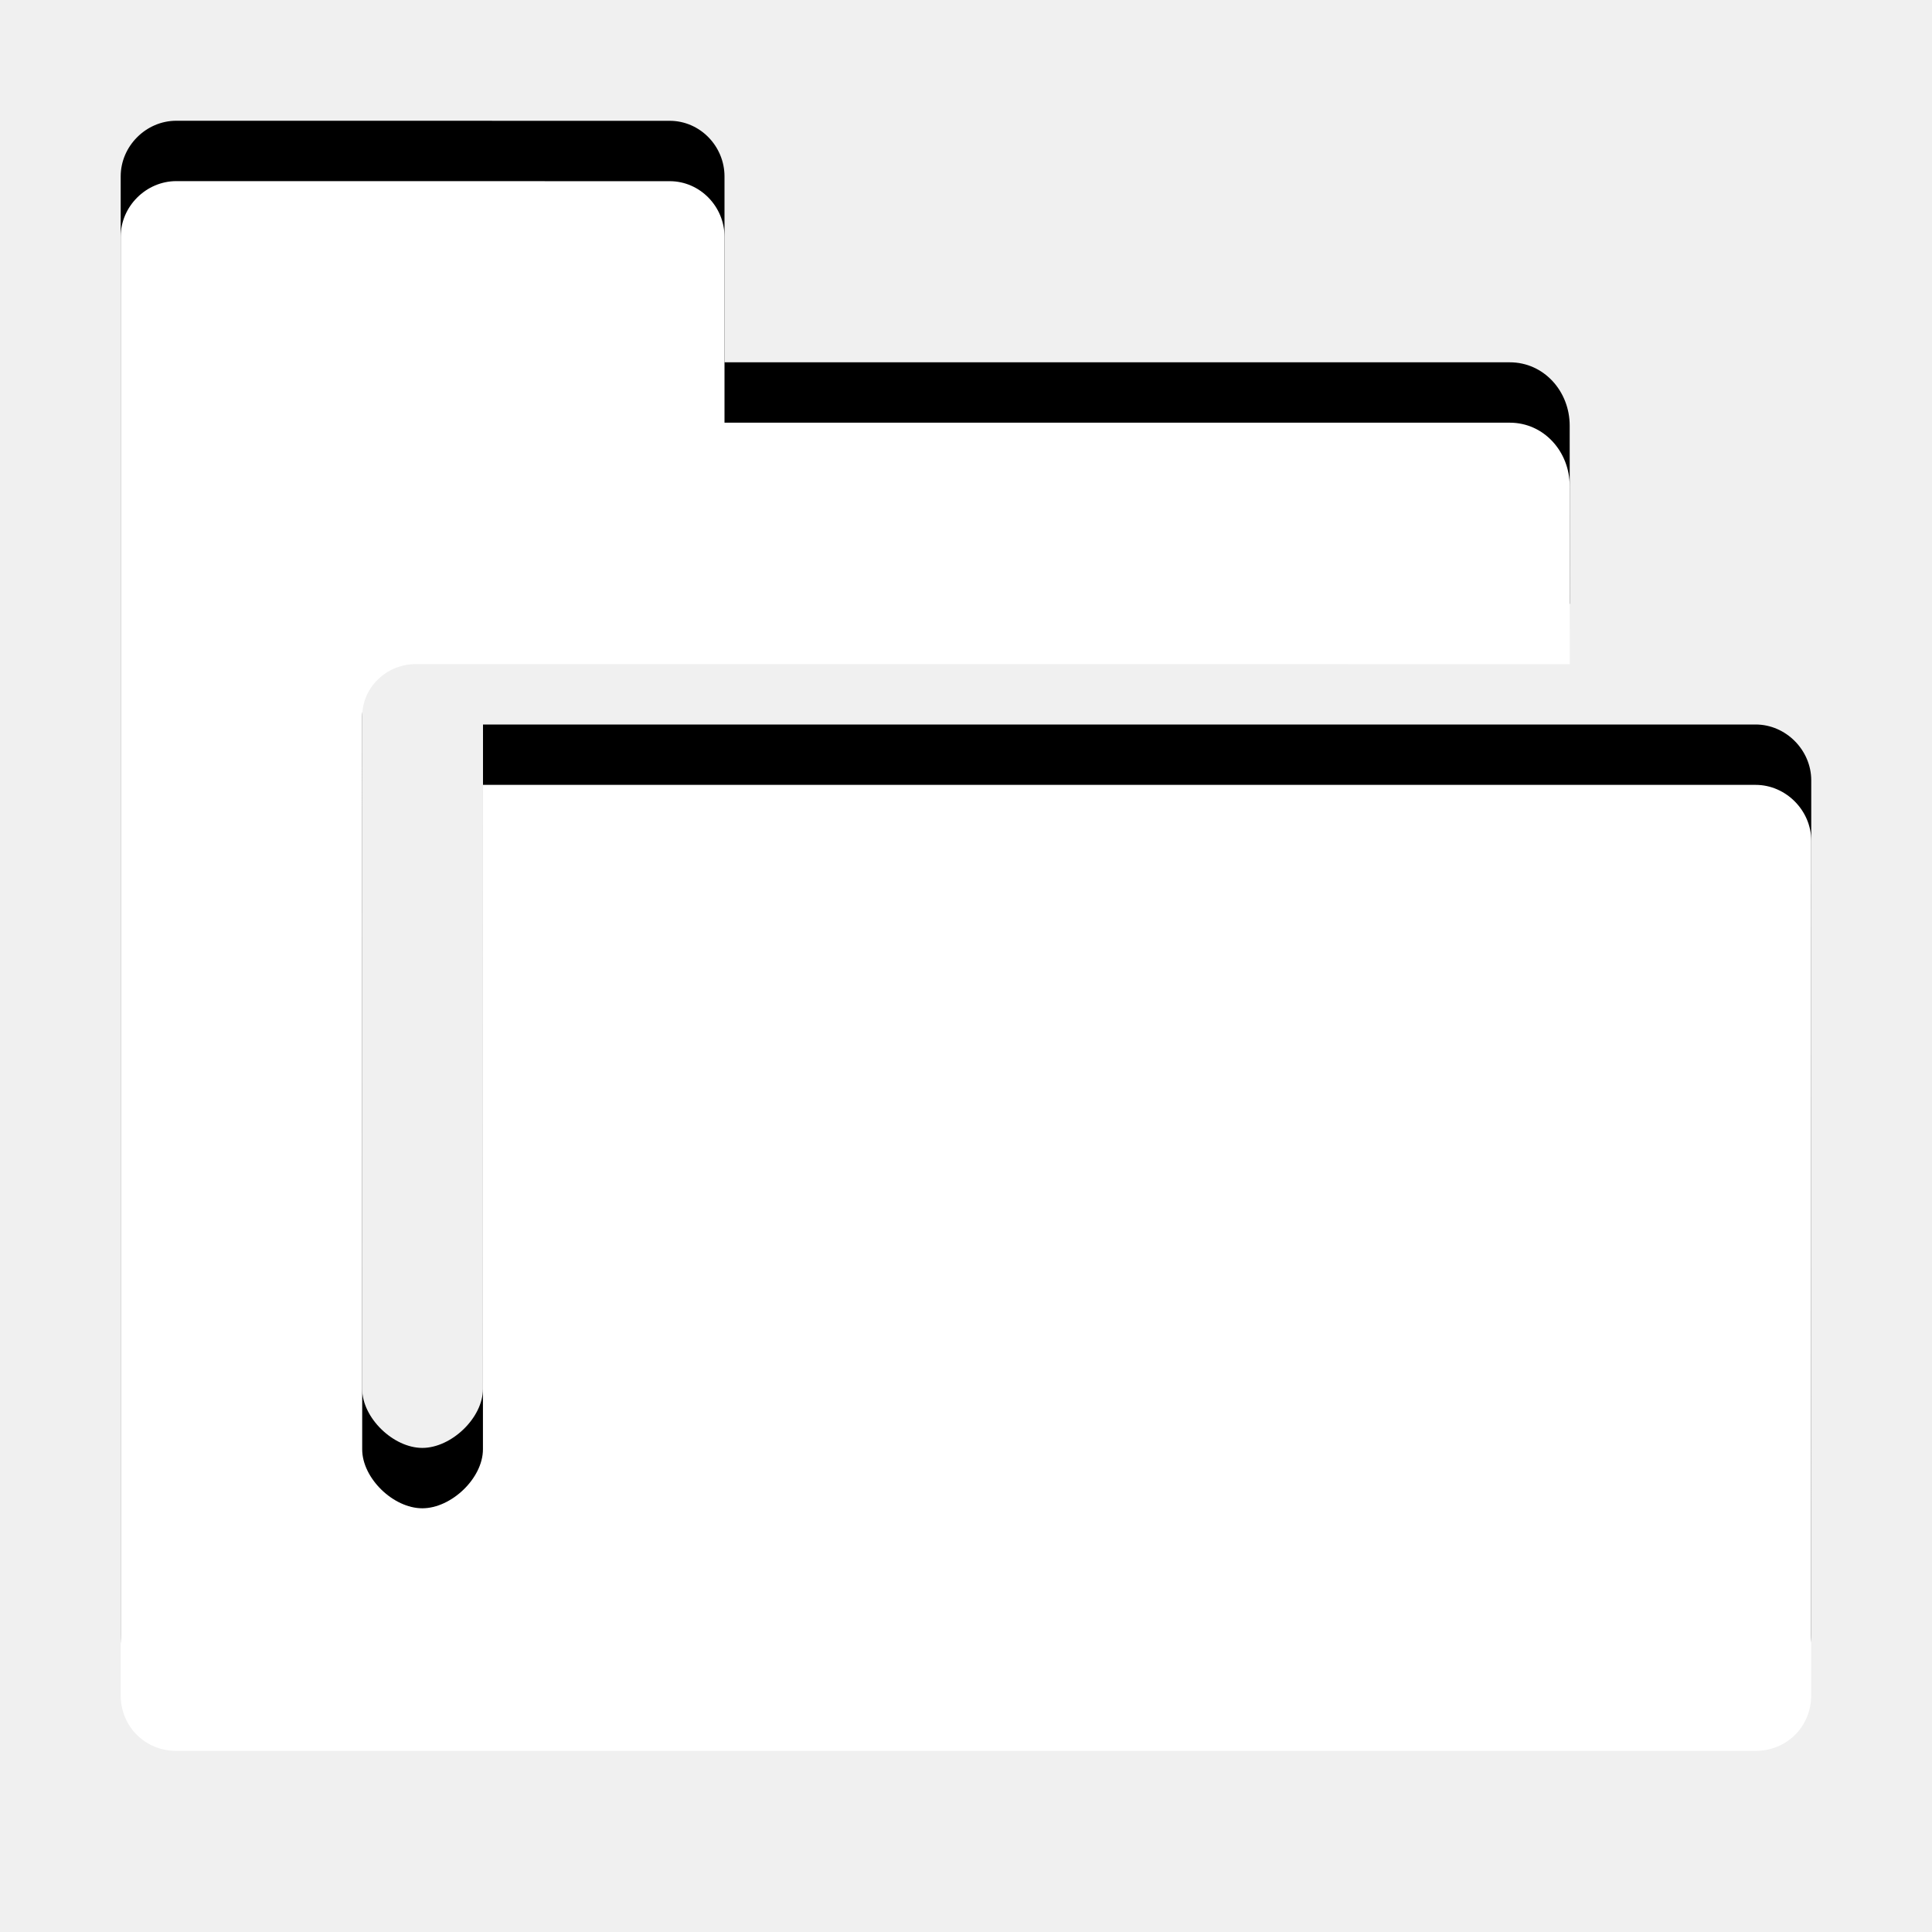
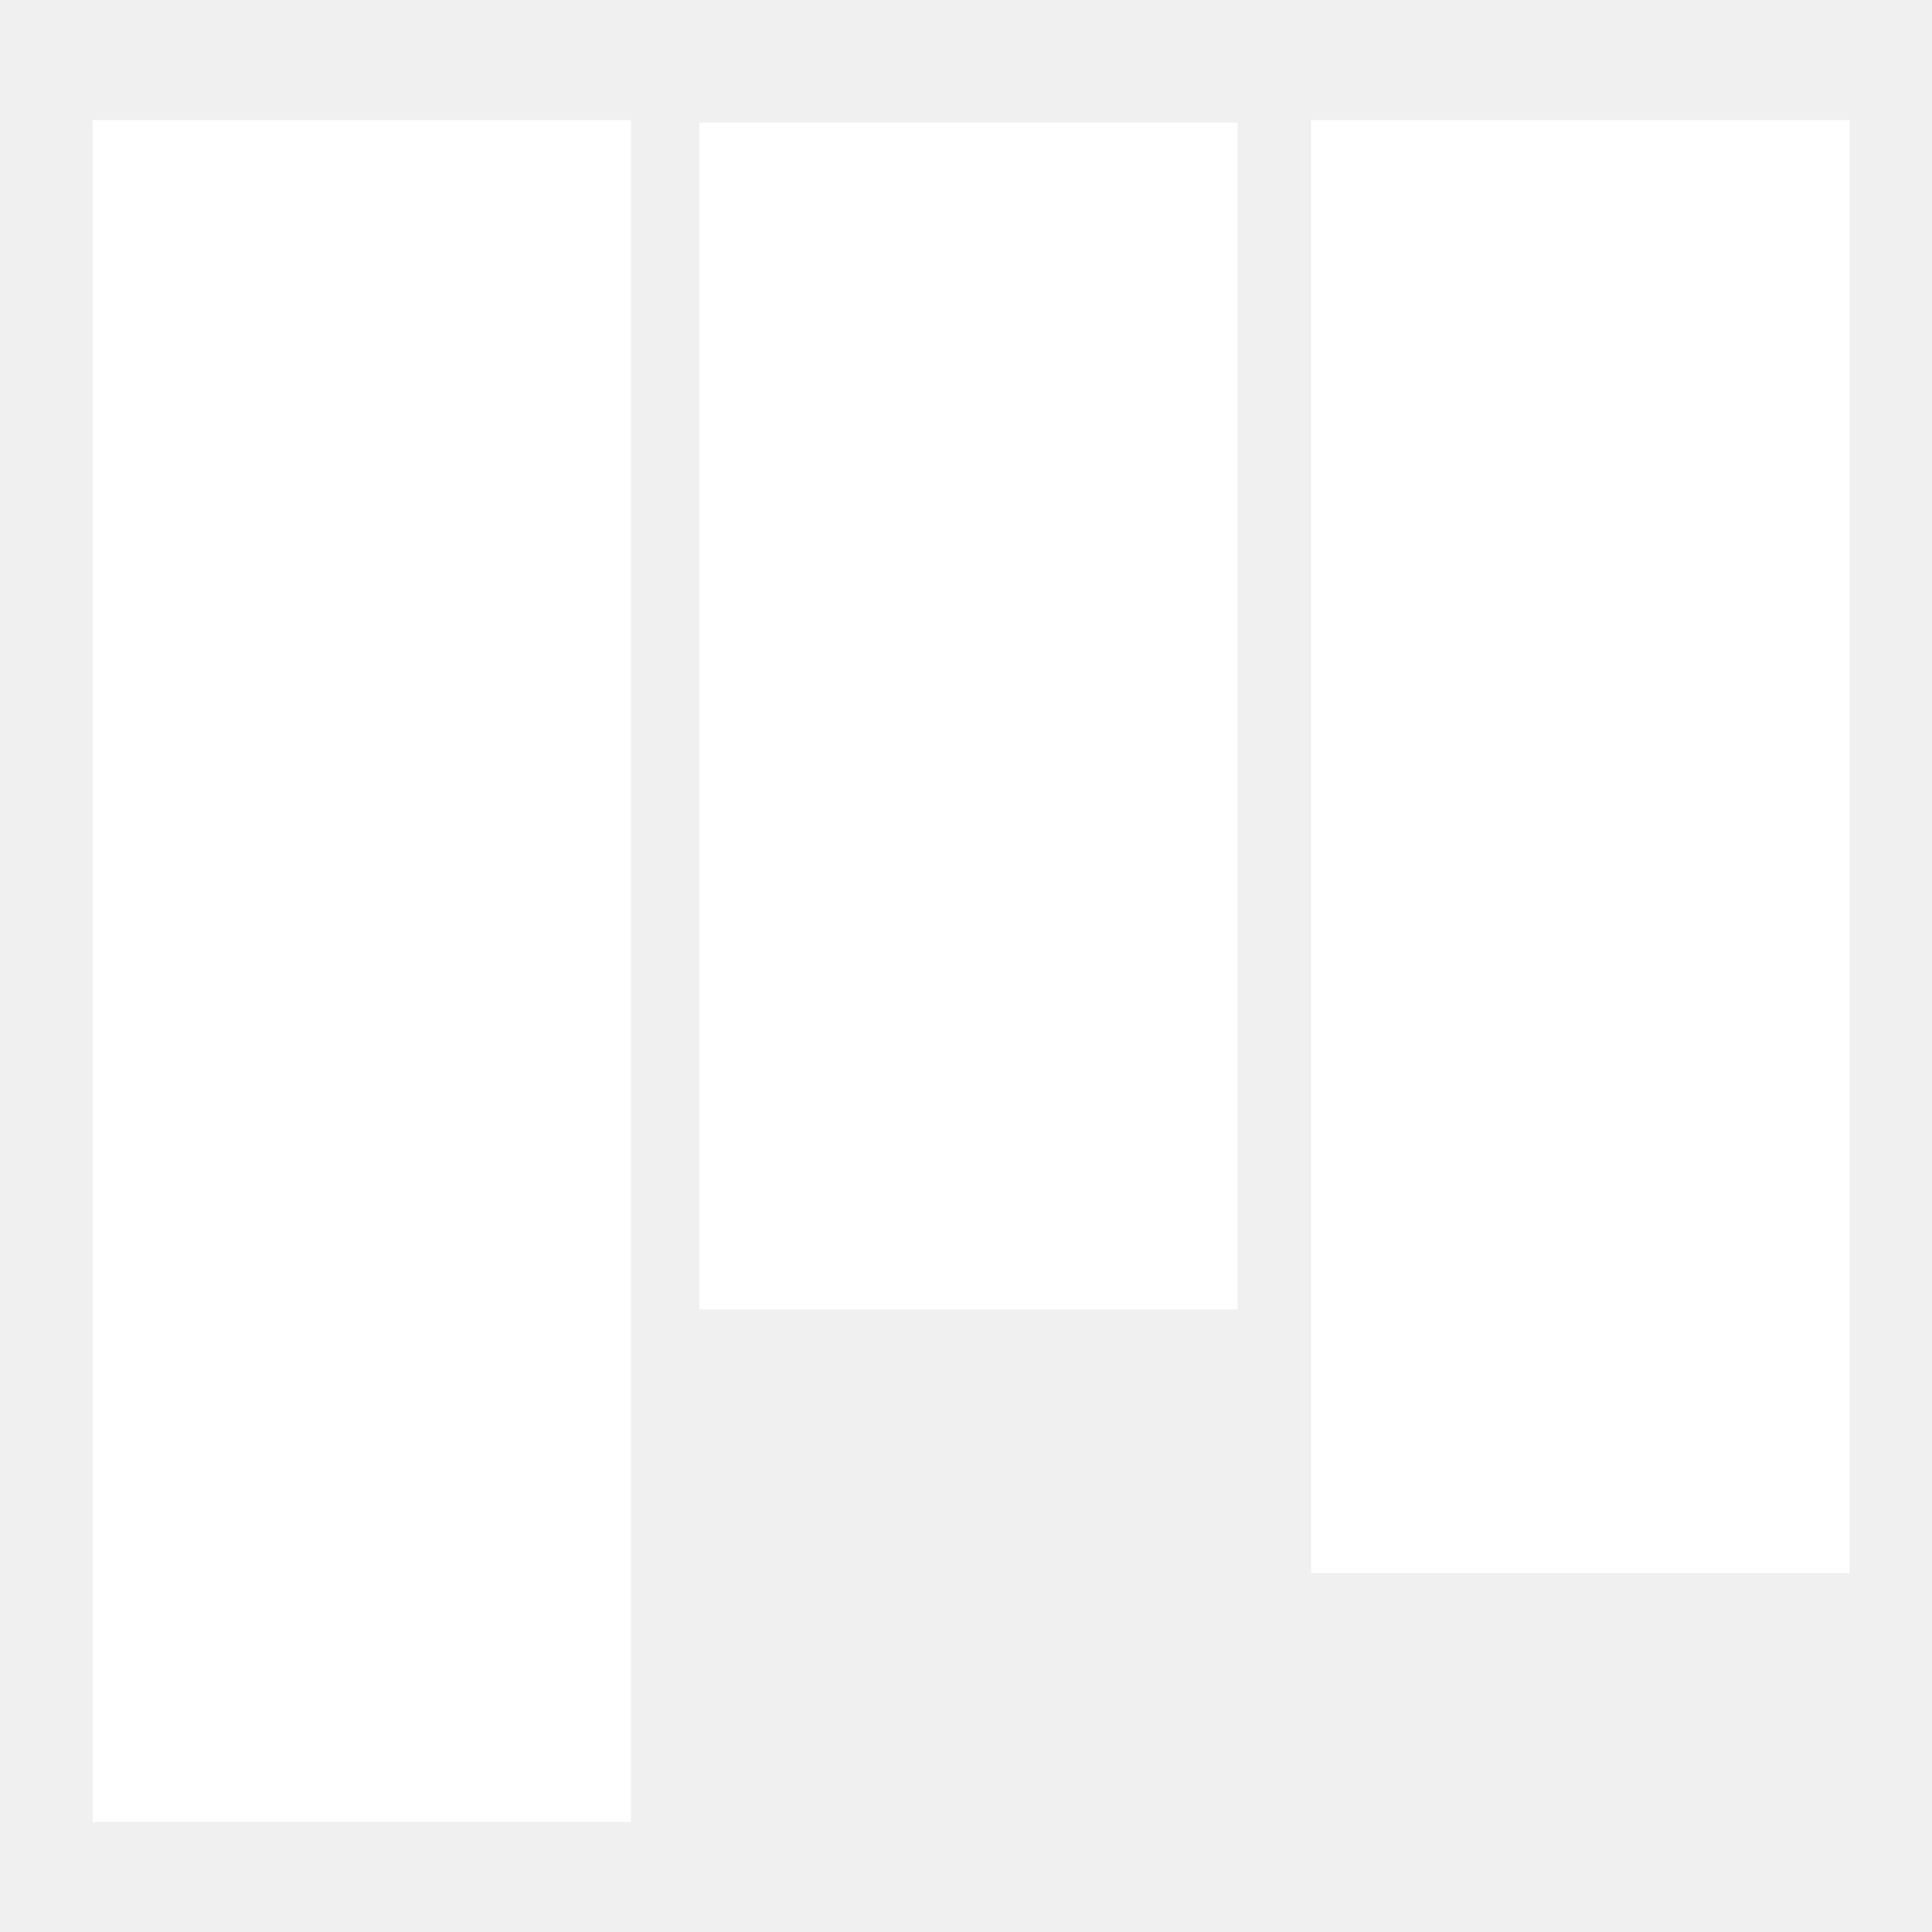
- <svg xmlns="http://www.w3.org/2000/svg" height="32" width="32" version="1.1">
-   <g transform="translate(573.14 110.3)" fill-rule="evenodd">
-     <path d="m-570.22-108.3c-0.501 0-0.921 0.42-0.921 0.921v24.158c0 0.517 0.403 0.921 0.921 0.921h26.158c0.518 0 0.921-0.403 0.921-0.921l0.001-14.154c0-0.501-0.42-0.925-0.921-0.925h-21.079l-0.001 11.005c0 0.48-0.524 0.977-1.004 0.977-0.48 0-0.996-0.497-0.996-0.977l0.001-12.143c0-0.48 0.405-0.862 0.885-0.862h4.594l14.521 0.001-0.001-2.952c0-0.567-0.426-1.048-0.992-1.048h-13.007v-3.079c0-0.501-0.406-0.921-0.907-0.921z" />
-     <path d="m-570.22-107.3c-0.501 0-0.921 0.42-0.921 0.921v24.158c0 0.517 0.403 0.921 0.921 0.921h26.158c0.518 0 0.921-0.403 0.921-0.921l0.001-14.154c0-0.501-0.42-0.925-0.921-0.925h-21.079l-0.001 11.005c0 0.48-0.524 0.977-1.004 0.977-0.48 0-0.996-0.497-0.996-0.977l0.001-12.143c0-0.48 0.405-0.862 0.885-0.862h4.594l14.521 0.001-0.001-2.952c0-0.567-0.426-1.048-0.992-1.048h-13.007v-3.079c0-0.501-0.406-0.921-0.907-0.921z" fill="#fff" />
-   </g>
+ <svg xmlns="http://www.w3.org/2000/svg" height="32" width="32" version="1.0" id="svg2">
+   <defs id="defs8" />
+   <rect style="fill:#ffffff;stroke-width:5;stroke-miterlimit:4;stroke-dasharray:none" id="rect4185" width="8.917" height="28.188" x="1.534" y="1.99" />
+   <rect style="fill:#ffffff;stroke-width:5;stroke-miterlimit:4;stroke-dasharray:none" id="rect4185-0" width="8.917" height="19.655" x="11.582" y="2.032" />
+   <rect style="fill:#ffffff;stroke-width:5;stroke-miterlimit:4;stroke-dasharray:none" id="rect4185-0-1" width="8.917" height="24.066" x="21.717" y="1.99" />
</svg>
